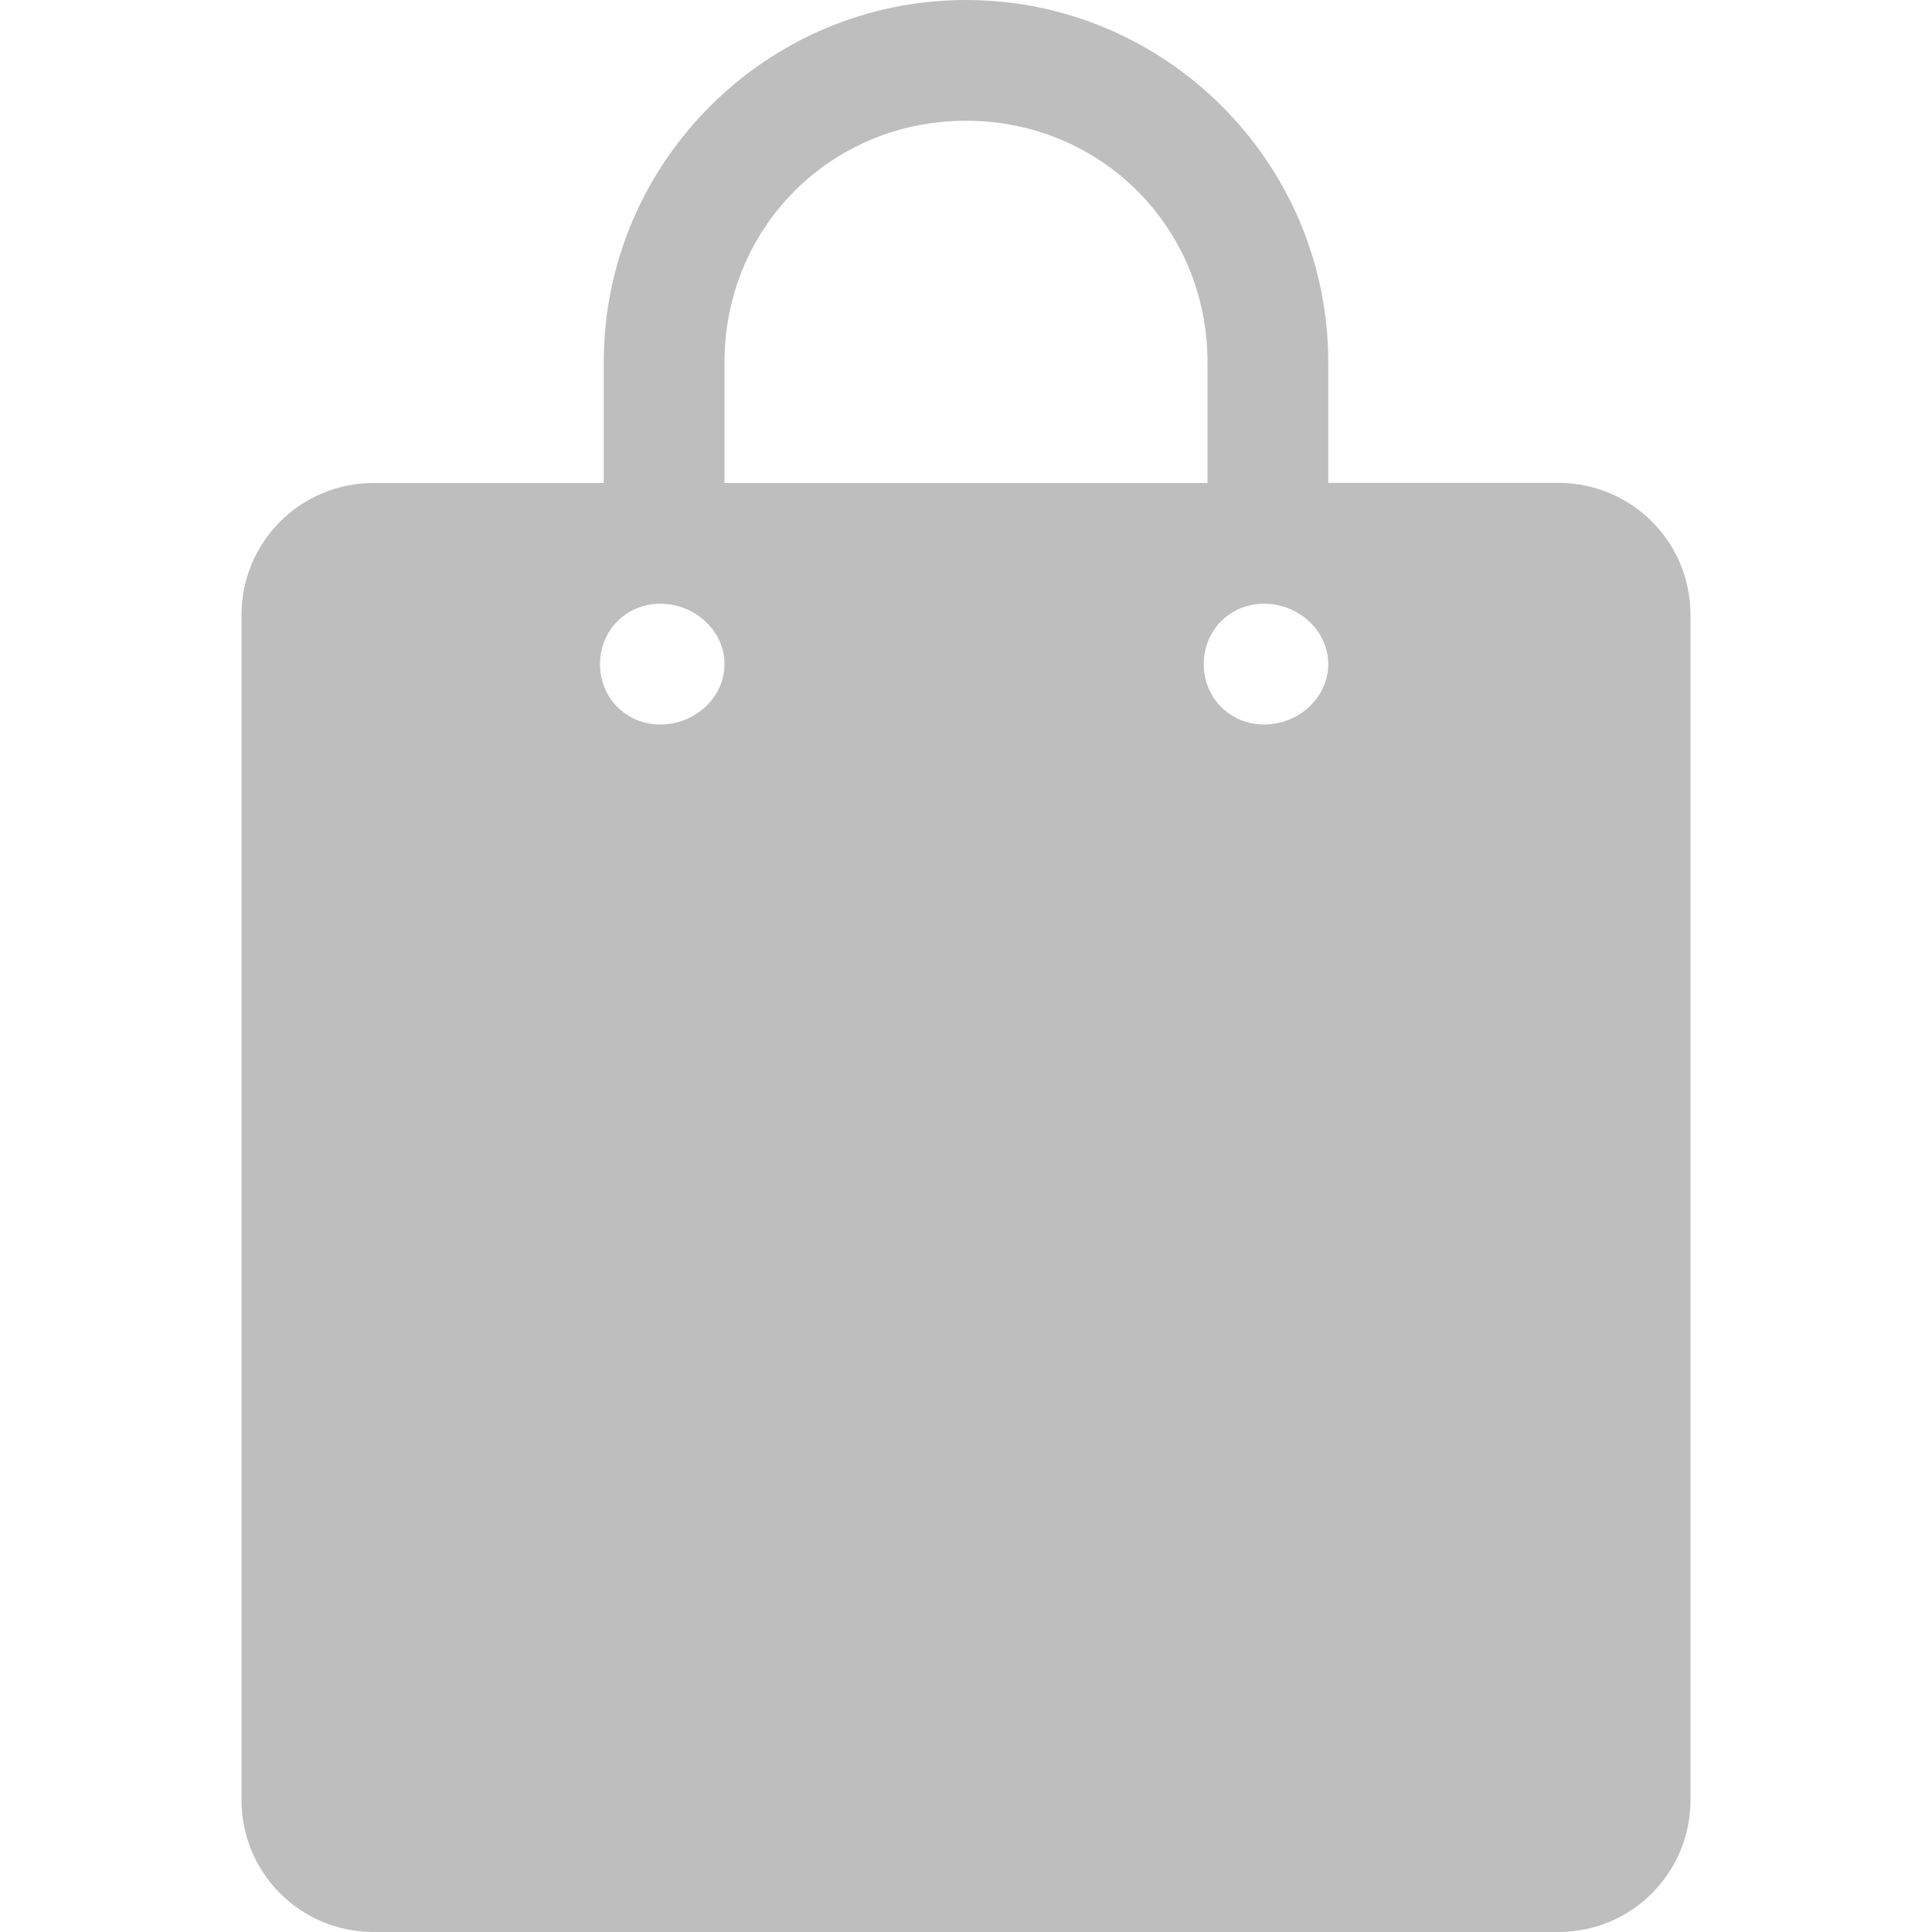
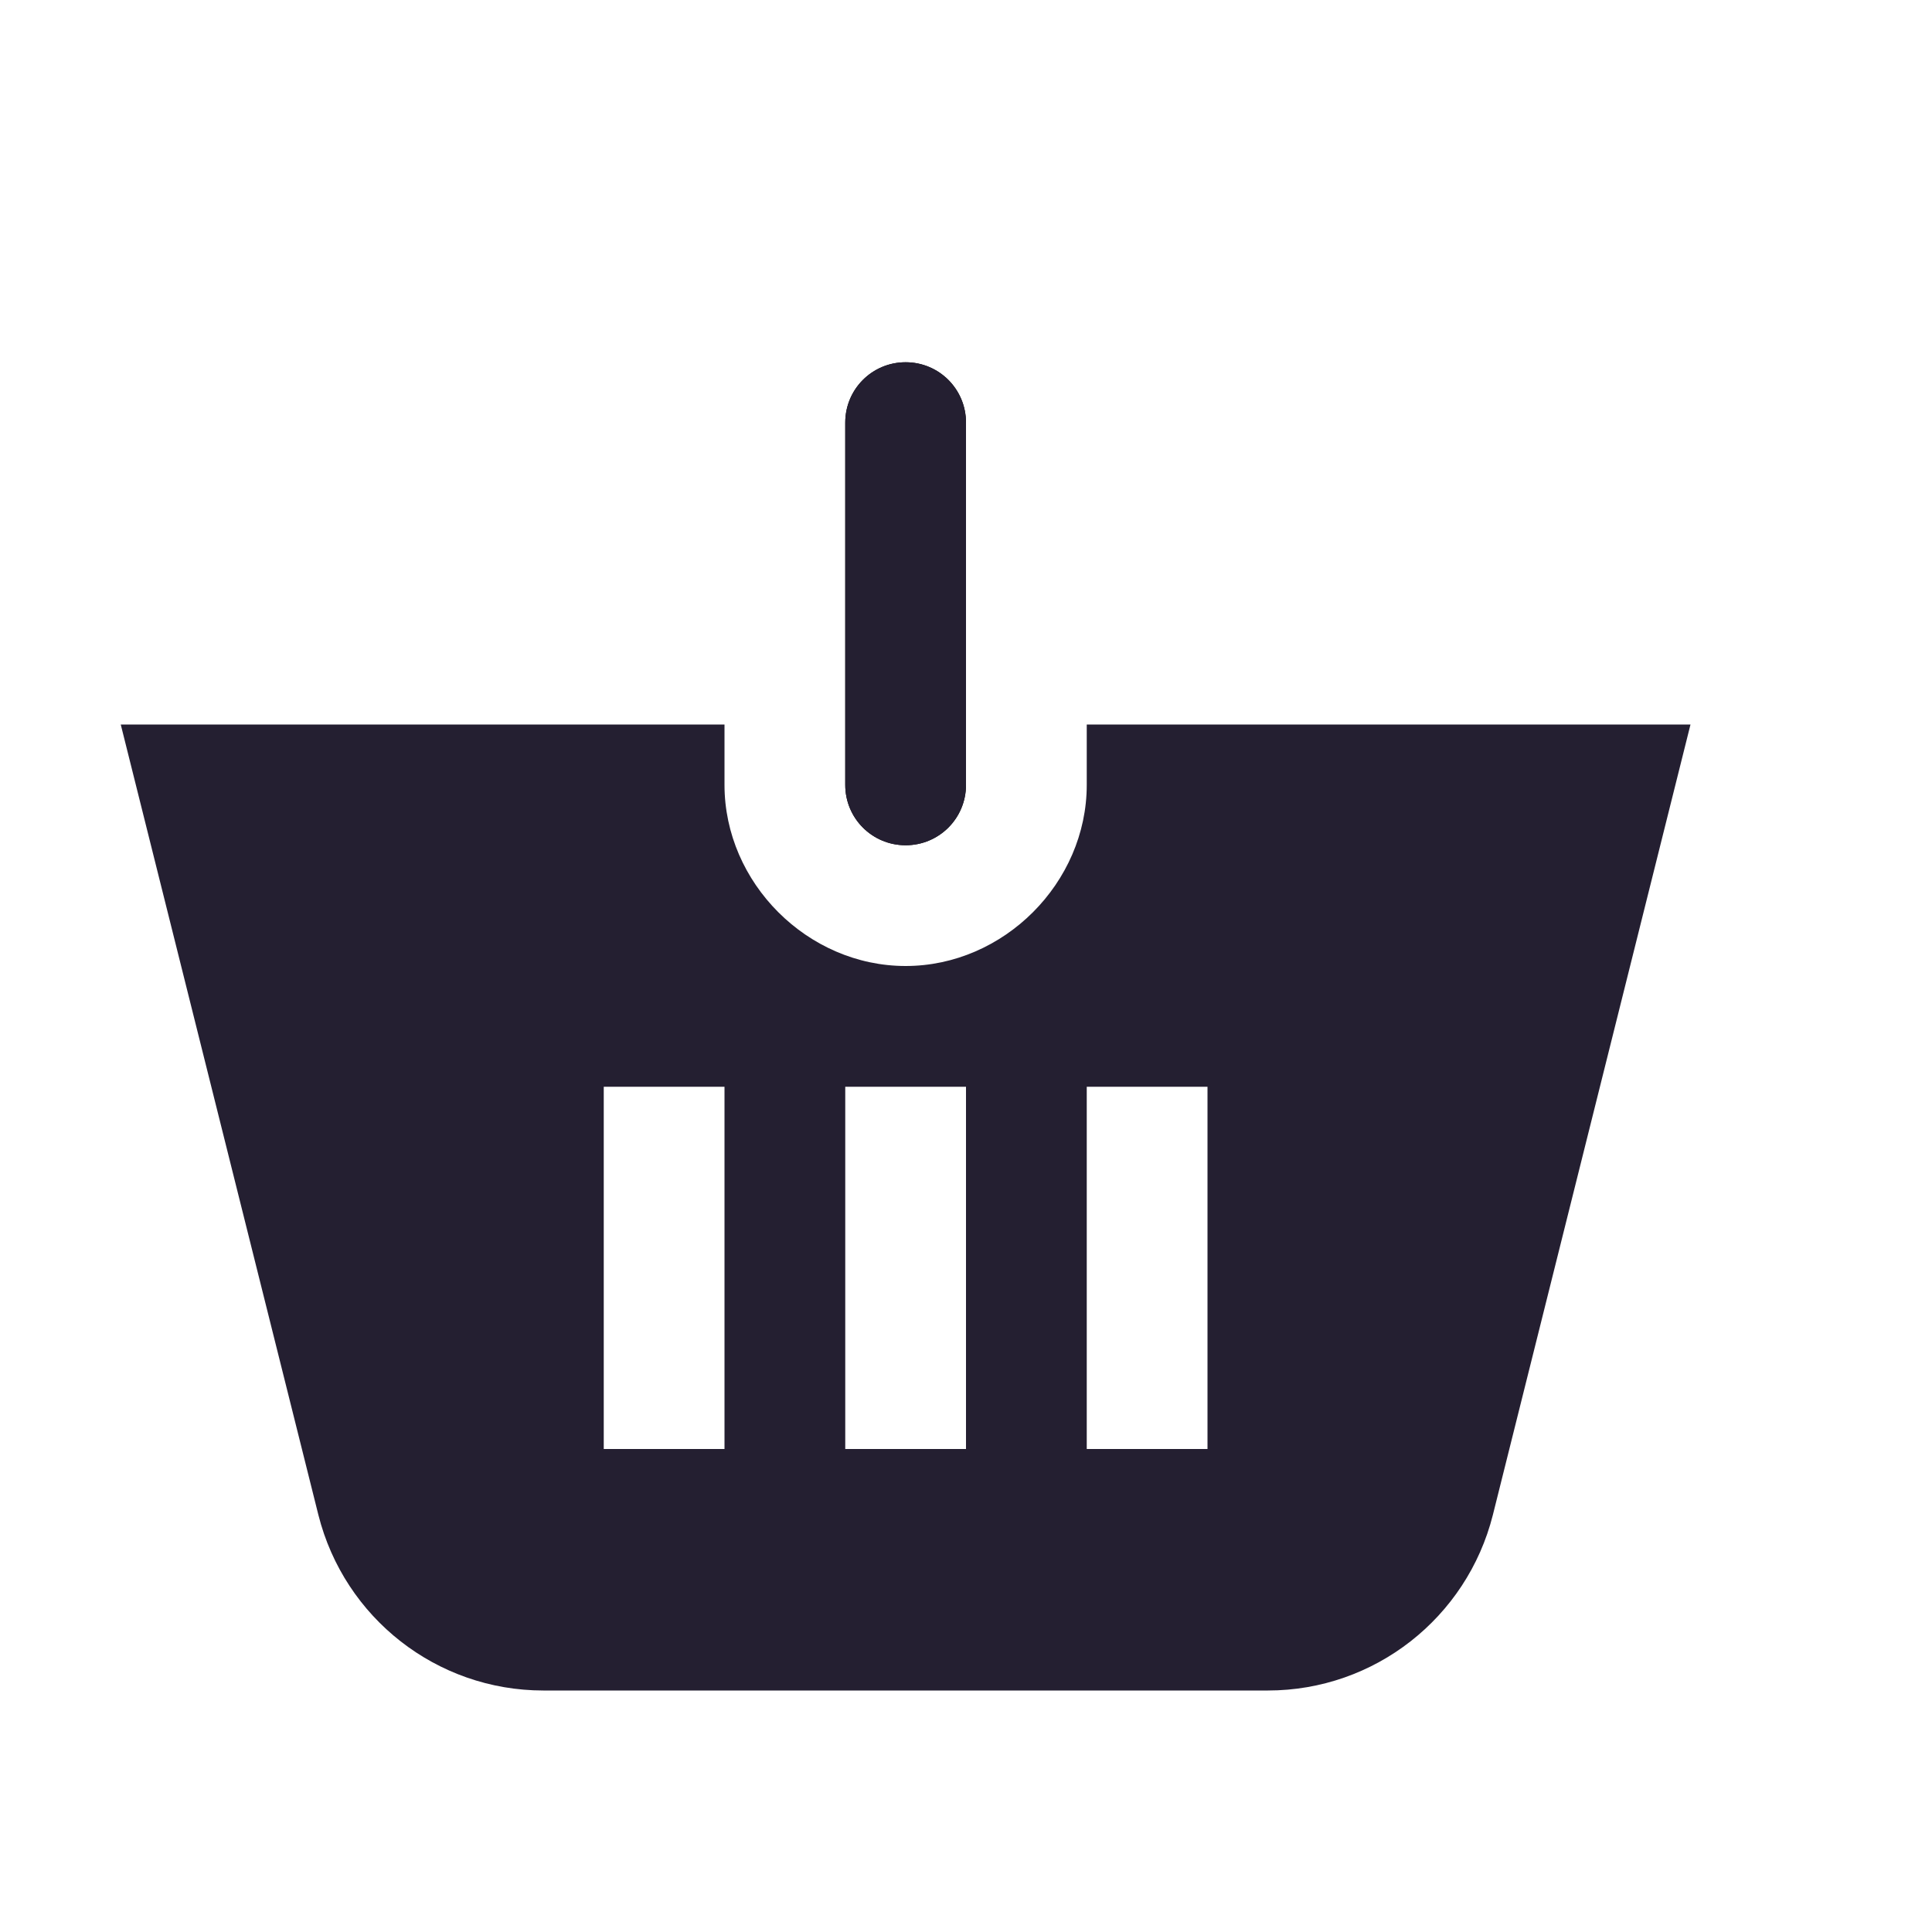
- <svg xmlns="http://www.w3.org/2000/svg" width="16px" height="16px" id="svg6685" version="1.1">
-   <defs id="defs6687" />
-   <g id="layer1">
-     <path style="color:#000000;fill:#bebebe;fill-opacity:1;fill-rule:nonzero;stroke:none;stroke-width:1;marker:none;visibility:visible;display:inline;overflow:visible;enable-background:accumulate" d="m 8,-3.8e-7 c -1.653,0 -3,1.347 -3,3 l 0,1 -1.906,0 C 2.488,4 2,4.488 2,5.094 L 2,14.906 C 2,15.512 2.488,16 3.094,16 l 9.812,0 C 13.512,16 14,15.512 14,14.906 l 0,-9.813 c 0,-0.606 -0.488,-1.094 -1.094,-1.094 l -1.906,0 0,-1 C 11,1.347 9.653,-3.8e-7 8,-3.8e-7 z m 0,1 c 1.117,0 2,0.883 2,2 l 0,1 -4,0 0,-1 C 6,1.883 6.883,1 8,1 z M 5.469,5 c 0.287,0 0.531,0.224 0.531,0.5 0,0.276 -0.244,0.5 -0.531,0.5 -0.287,0 -0.5,-0.224 -0.5,-0.5 0,-0.276 0.213,-0.5 0.5,-0.5 z m 5,0 c 0.287,0 0.531,0.224 0.531,0.5 0,0.276 -0.244,0.5 -0.531,0.5 -0.287,0 -0.5,-0.224 -0.5,-0.5 0,-0.276 0.213,-0.5 0.5,-0.5 z" id="rect43509-3-4-3" />
-   </g>
+ <svg xmlns="http://www.w3.org/2000/svg" height="16px" viewBox="0 0 16 16" width="16px">
+   <path d="m 1 6 l 1.637 6.547 c 0.215 0.852 0.98 1.453 1.863 1.453 h 6 c 0.883 0 1.648 -0.602 1.863 -1.453 l 1.637 -6.547 h -5 v 0.5 c 0 0.812 -0.688 1.5 -1.5 1.5 s -1.5 -0.688 -1.5 -1.5 v -0.5 z m 4 3 h 1 v 3 h -1 z m 2 0 h 1 v 3 h -1 z m 2 0 h 1 v 3 h -1 z m 0 0" fill="#241f31" />
+   <path d="m 7.5 3 c 0.277 0 0.5 0.223 0.5 0.5 v 3 c 0 0.277 -0.223 0.5 -0.5 0.5 s -0.5 -0.223 -0.5 -0.5 v -3 c 0 -0.277 0.223 -0.5 0.5 -0.5 z m 0 0" />
+   <path d="m 7.5 3 c 0.277 0 0.5 0.223 0.5 0.5 v 3 c 0 0.277 -0.223 0.5 -0.5 0.5 s -0.5 -0.223 -0.5 -0.5 v -3 c 0 -0.277 0.223 -0.5 0.5 -0.5 z m 0 0" fill="#241f31" />
</svg>
